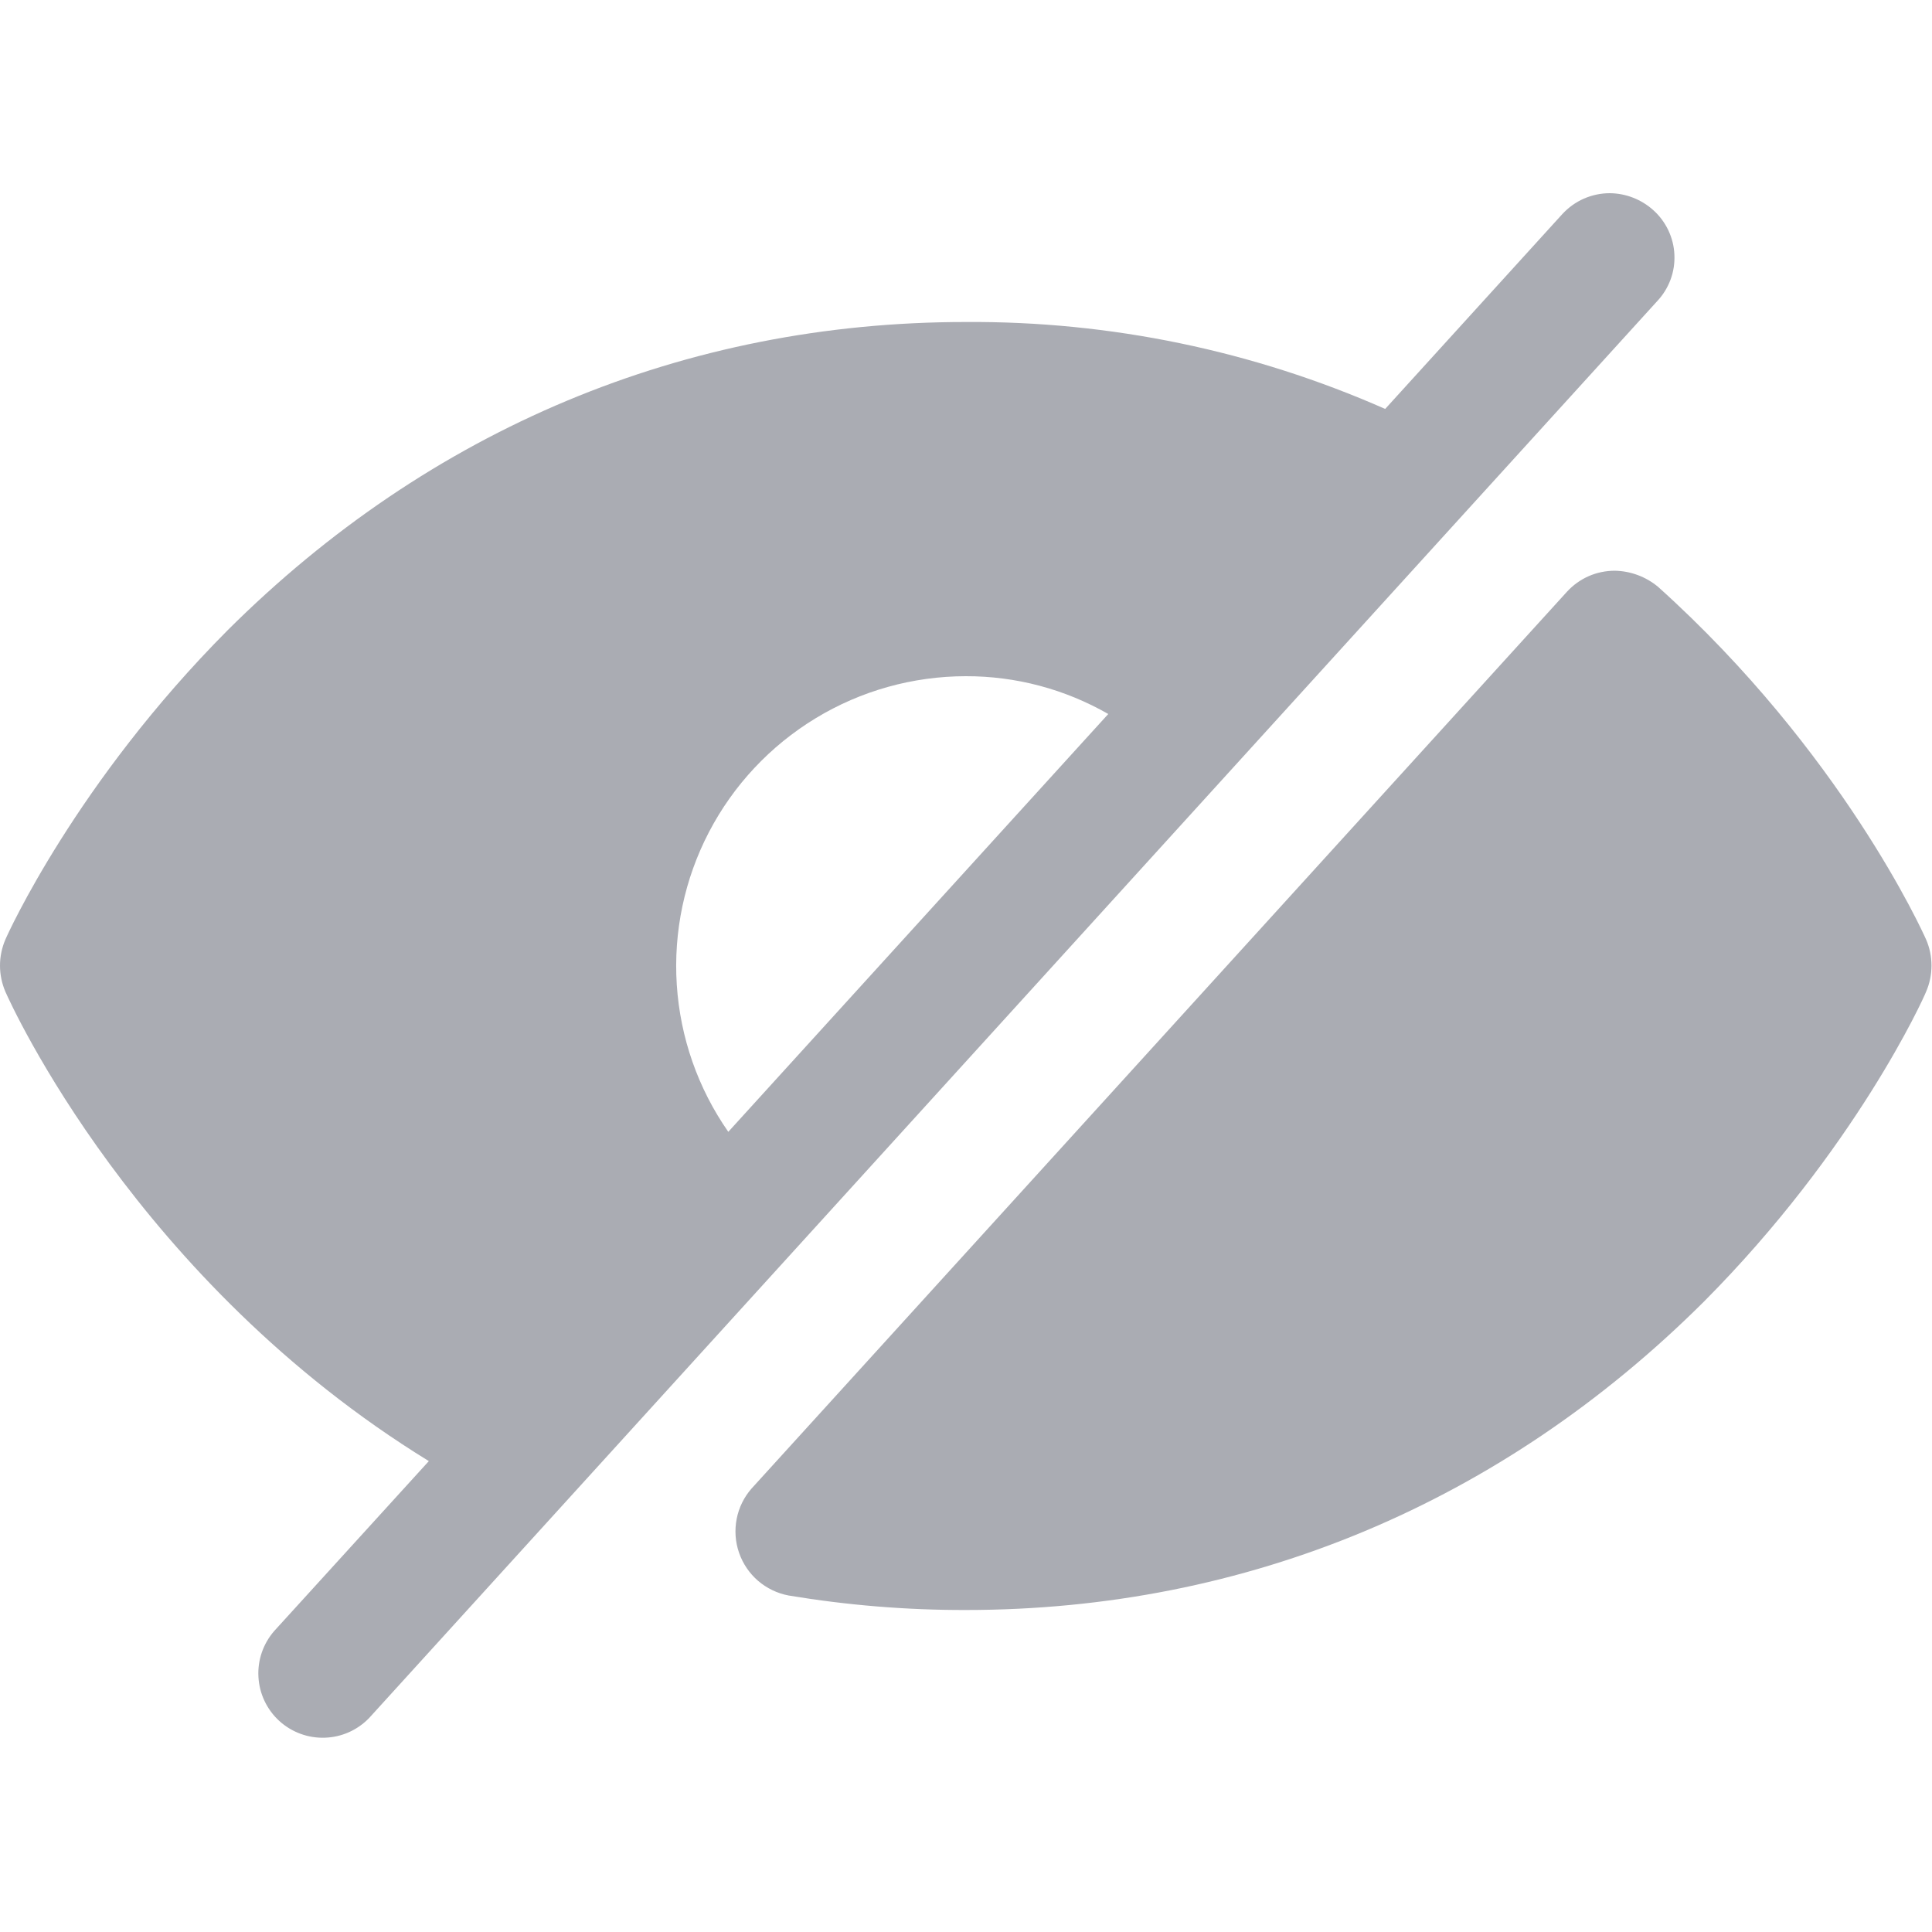
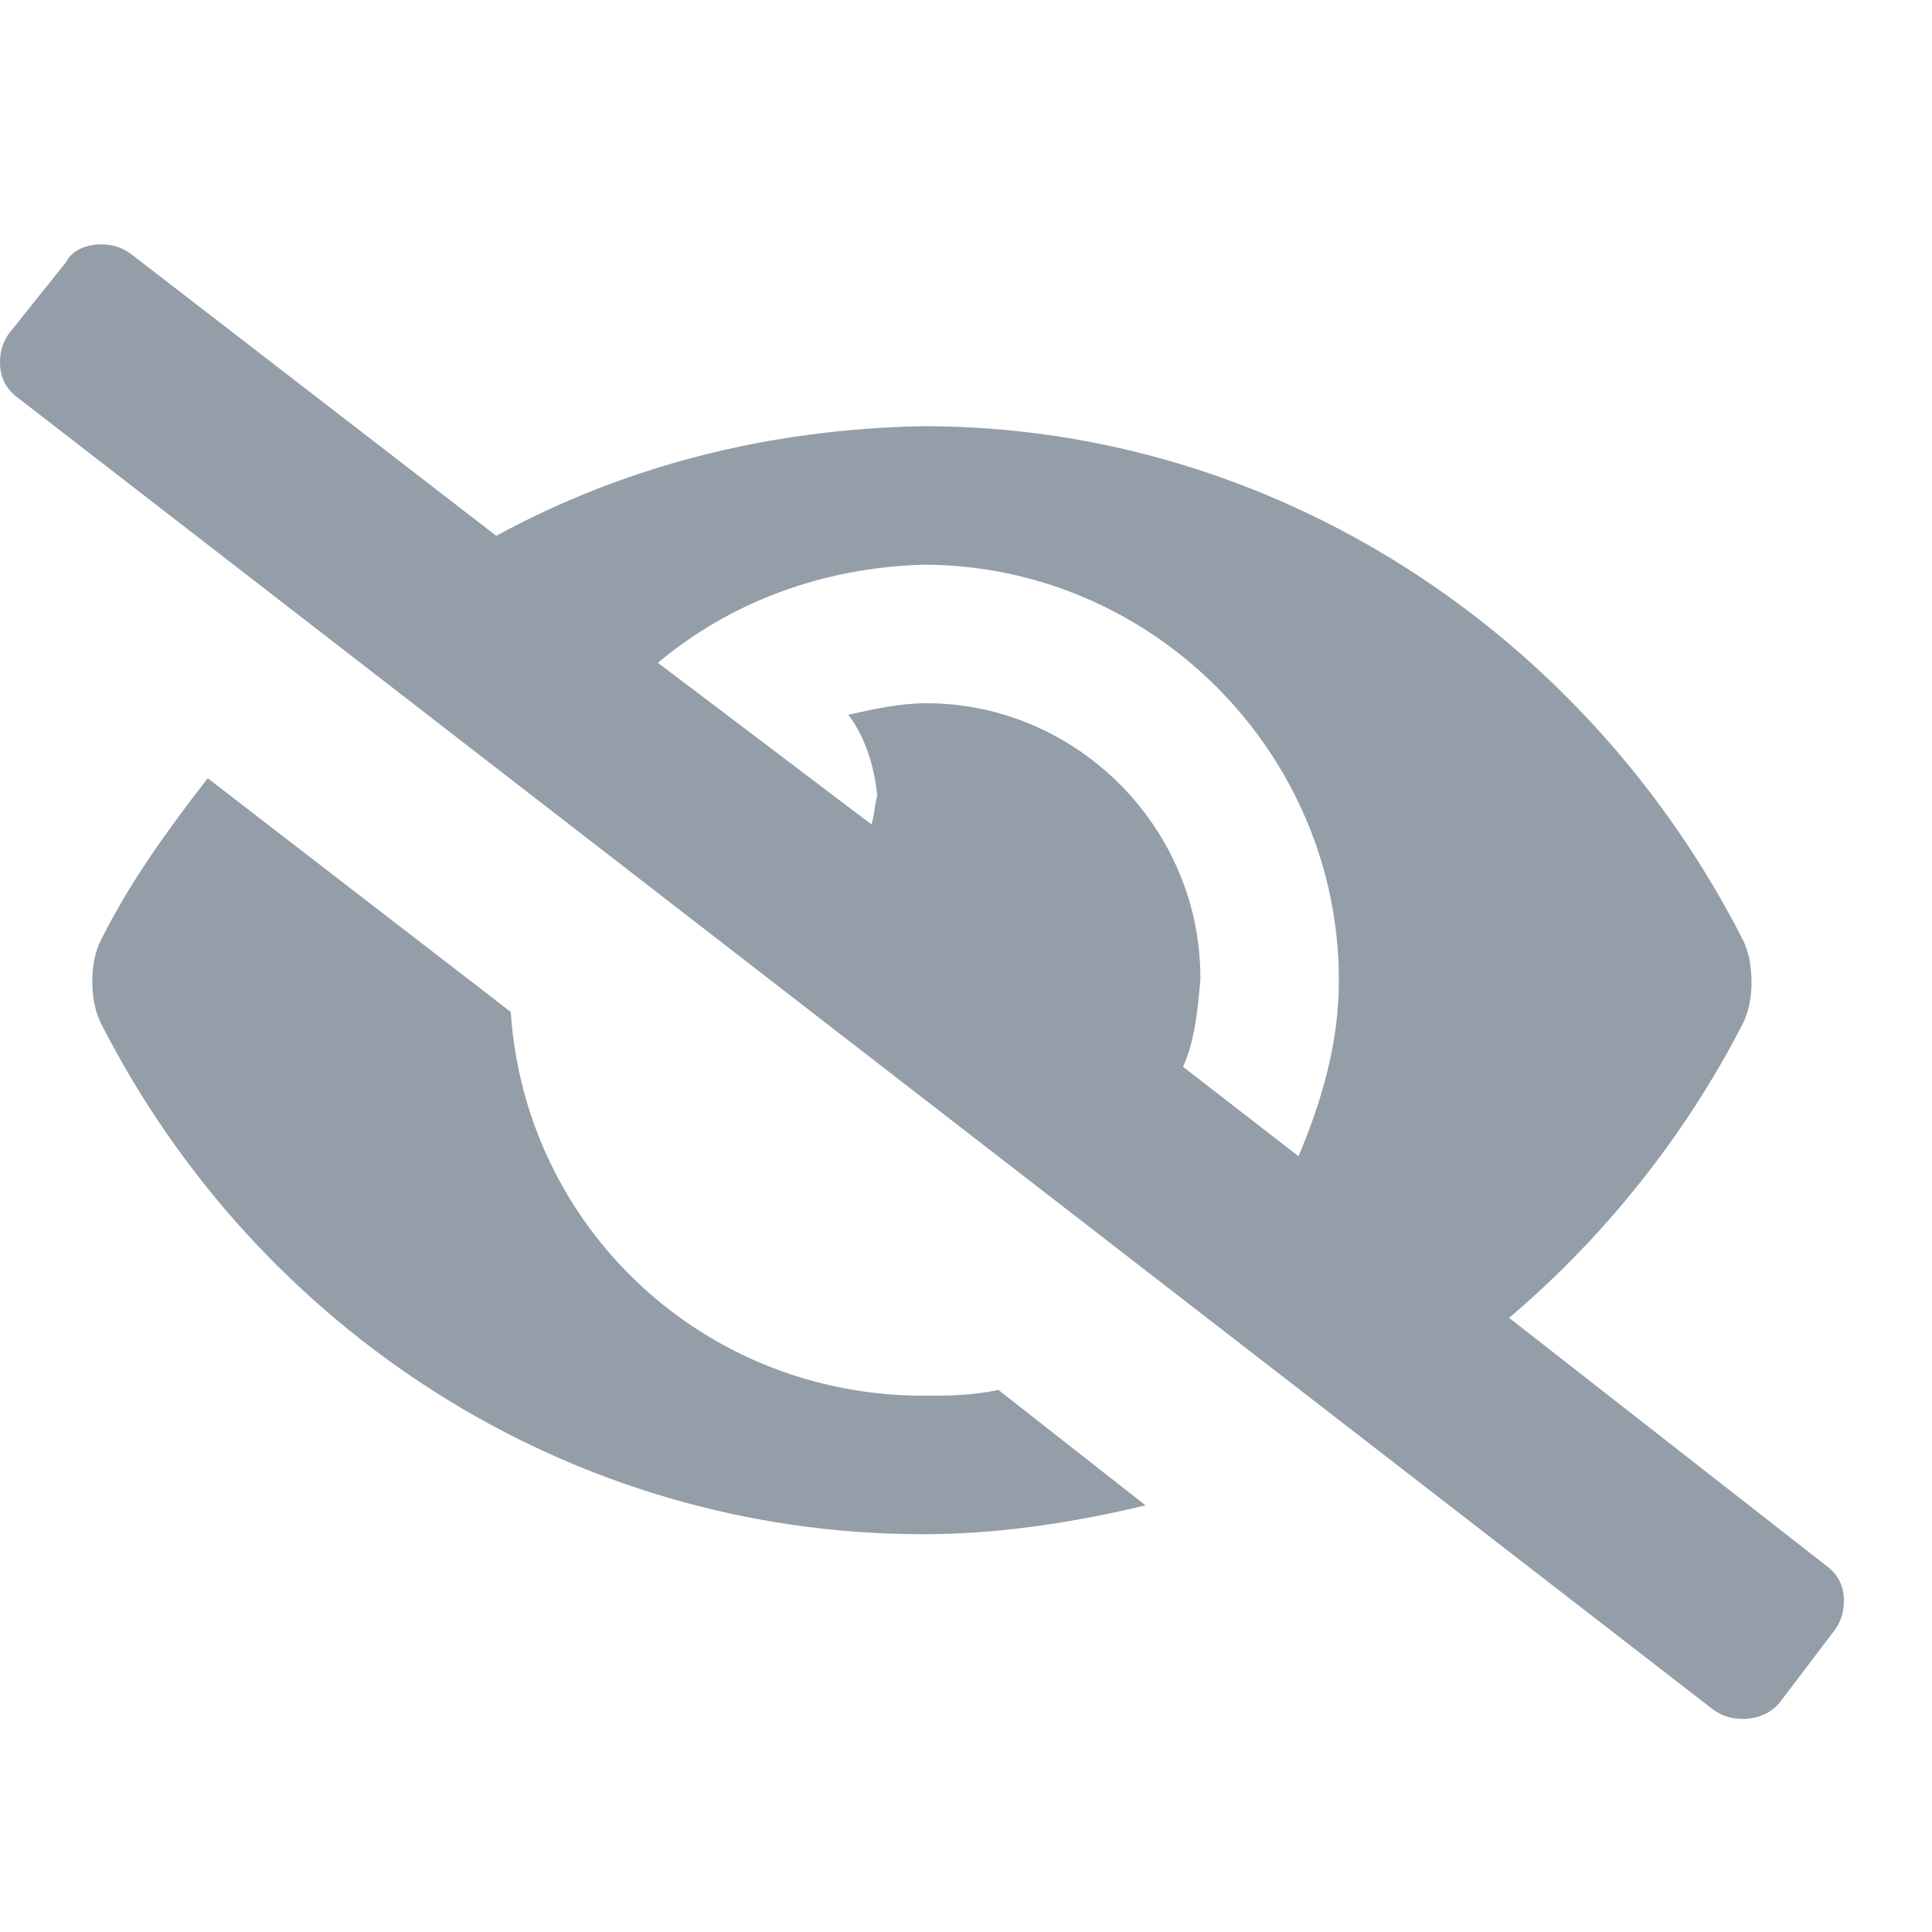
- <svg xmlns="http://www.w3.org/2000/svg" width="16" height="16" viewBox="0 0 30 24" fill="none">
-   <path d="M29.908 12.4C29.871 12.5 28.808 14.85 26.458 17.212C23.321 20.337 19.358 22 14.996 22C14.075 22.002 13.155 21.926 12.246 21.775C12.07 21.742 11.907 21.663 11.771 21.547C11.636 21.43 11.534 21.28 11.476 21.111C11.417 20.942 11.405 20.761 11.439 20.585C11.473 20.41 11.553 20.247 11.671 20.113L24.333 6.187C24.427 6.085 24.541 6.003 24.668 5.947C24.795 5.891 24.932 5.863 25.071 5.862C25.318 5.866 25.556 5.954 25.746 6.112C28.596 8.675 29.858 11.475 29.908 11.588C29.964 11.716 29.992 11.854 29.992 11.994C29.992 12.133 29.964 12.272 29.908 12.4V12.4Z" fill="#AAACB3" />
-   <path d="M5.734 23.675C5.553 23.864 5.306 23.975 5.044 23.983C4.783 23.992 4.529 23.898 4.336 23.722C4.143 23.545 4.027 23.3 4.013 23.039C3.998 22.778 4.087 22.522 4.259 22.325L6.659 19.688C2.121 16.9 0.171 12.6 0.084 12.4C0.029 12.272 -1.03601e-06 12.133 -1.04822e-06 11.994C-1.06044e-06 11.854 0.029 11.716 0.084 11.588C0.121 11.5 1.184 9.15 3.534 6.787C6.671 3.662 10.634 2 14.996 2C17.238 1.985 19.458 2.445 21.509 3.35L24.259 0.325C24.353 0.223 24.466 0.141 24.593 0.085C24.721 0.029 24.858 2.09372e-05 24.996 -2.31661e-05C25.246 0.002 25.486 0.096 25.671 0.262C25.77 0.35 25.849 0.457 25.906 0.576C25.962 0.695 25.995 0.824 26 0.956C26.006 1.087 25.986 1.219 25.94 1.342C25.894 1.466 25.824 1.579 25.734 1.675L5.734 23.675ZM14.996 7.5C14.174 7.501 13.368 7.726 12.665 8.153C11.962 8.58 11.389 9.191 11.009 9.92C10.629 10.649 10.456 11.469 10.509 12.29C10.562 13.11 10.838 13.901 11.309 14.575L17.209 8.087C16.536 7.701 15.773 7.498 14.996 7.5V7.5Z" fill="#AAACB3" />
+ <svg xmlns="http://www.w3.org/2000/svg" width="16" height="16" viewBox="0 0 17 14" fill="none">
+   <path d="M8.125 10.781C8.328 10.781 8.557 10.781 8.785 10.73L10.08 11.746C9.445 11.898 8.785 12 8.125 12C5.002 12 2.26 10.197 0.889 7.506C0.838 7.404 0.812 7.277 0.812 7.125C0.812 6.998 0.838 6.871 0.889 6.77C1.143 6.262 1.473 5.805 1.828 5.348L4.494 7.404C4.621 9.309 6.195 10.781 8.125 10.781ZM16.072 12.279C16.174 12.355 16.225 12.457 16.225 12.584C16.225 12.685 16.199 12.762 16.148 12.838L15.666 13.473C15.59 13.574 15.463 13.625 15.336 13.625C15.234 13.625 15.158 13.6 15.082 13.549L0.152 1.996C0.051 1.92 0 1.818 0 1.691C0 1.59 0.025 1.514 0.076 1.438L0.584 0.803C0.635 0.701 0.762 0.65 0.889 0.65C0.99 0.65 1.066 0.676 1.143 0.727L4.367 3.215C5.484 2.605 6.754 2.275 8.125 2.25C11.223 2.25 13.965 4.078 15.336 6.77C15.387 6.871 15.412 6.998 15.412 7.15C15.412 7.277 15.387 7.404 15.336 7.506C14.828 8.496 14.117 9.385 13.279 10.096L16.072 12.279ZM11.426 8.674C11.629 8.191 11.781 7.684 11.781 7.125C11.781 5.119 10.131 3.469 8.125 3.469C7.236 3.494 6.424 3.799 5.789 4.332L7.668 5.754C7.693 5.678 7.693 5.602 7.719 5.5C7.693 5.246 7.617 4.992 7.465 4.789C7.693 4.738 7.922 4.688 8.15 4.688C9.471 4.688 10.562 5.779 10.562 7.1C10.562 7.125 10.562 7.125 10.562 7.125C10.537 7.404 10.512 7.658 10.41 7.887L11.426 8.674Z" fill="#939EA8" />
</svg>
